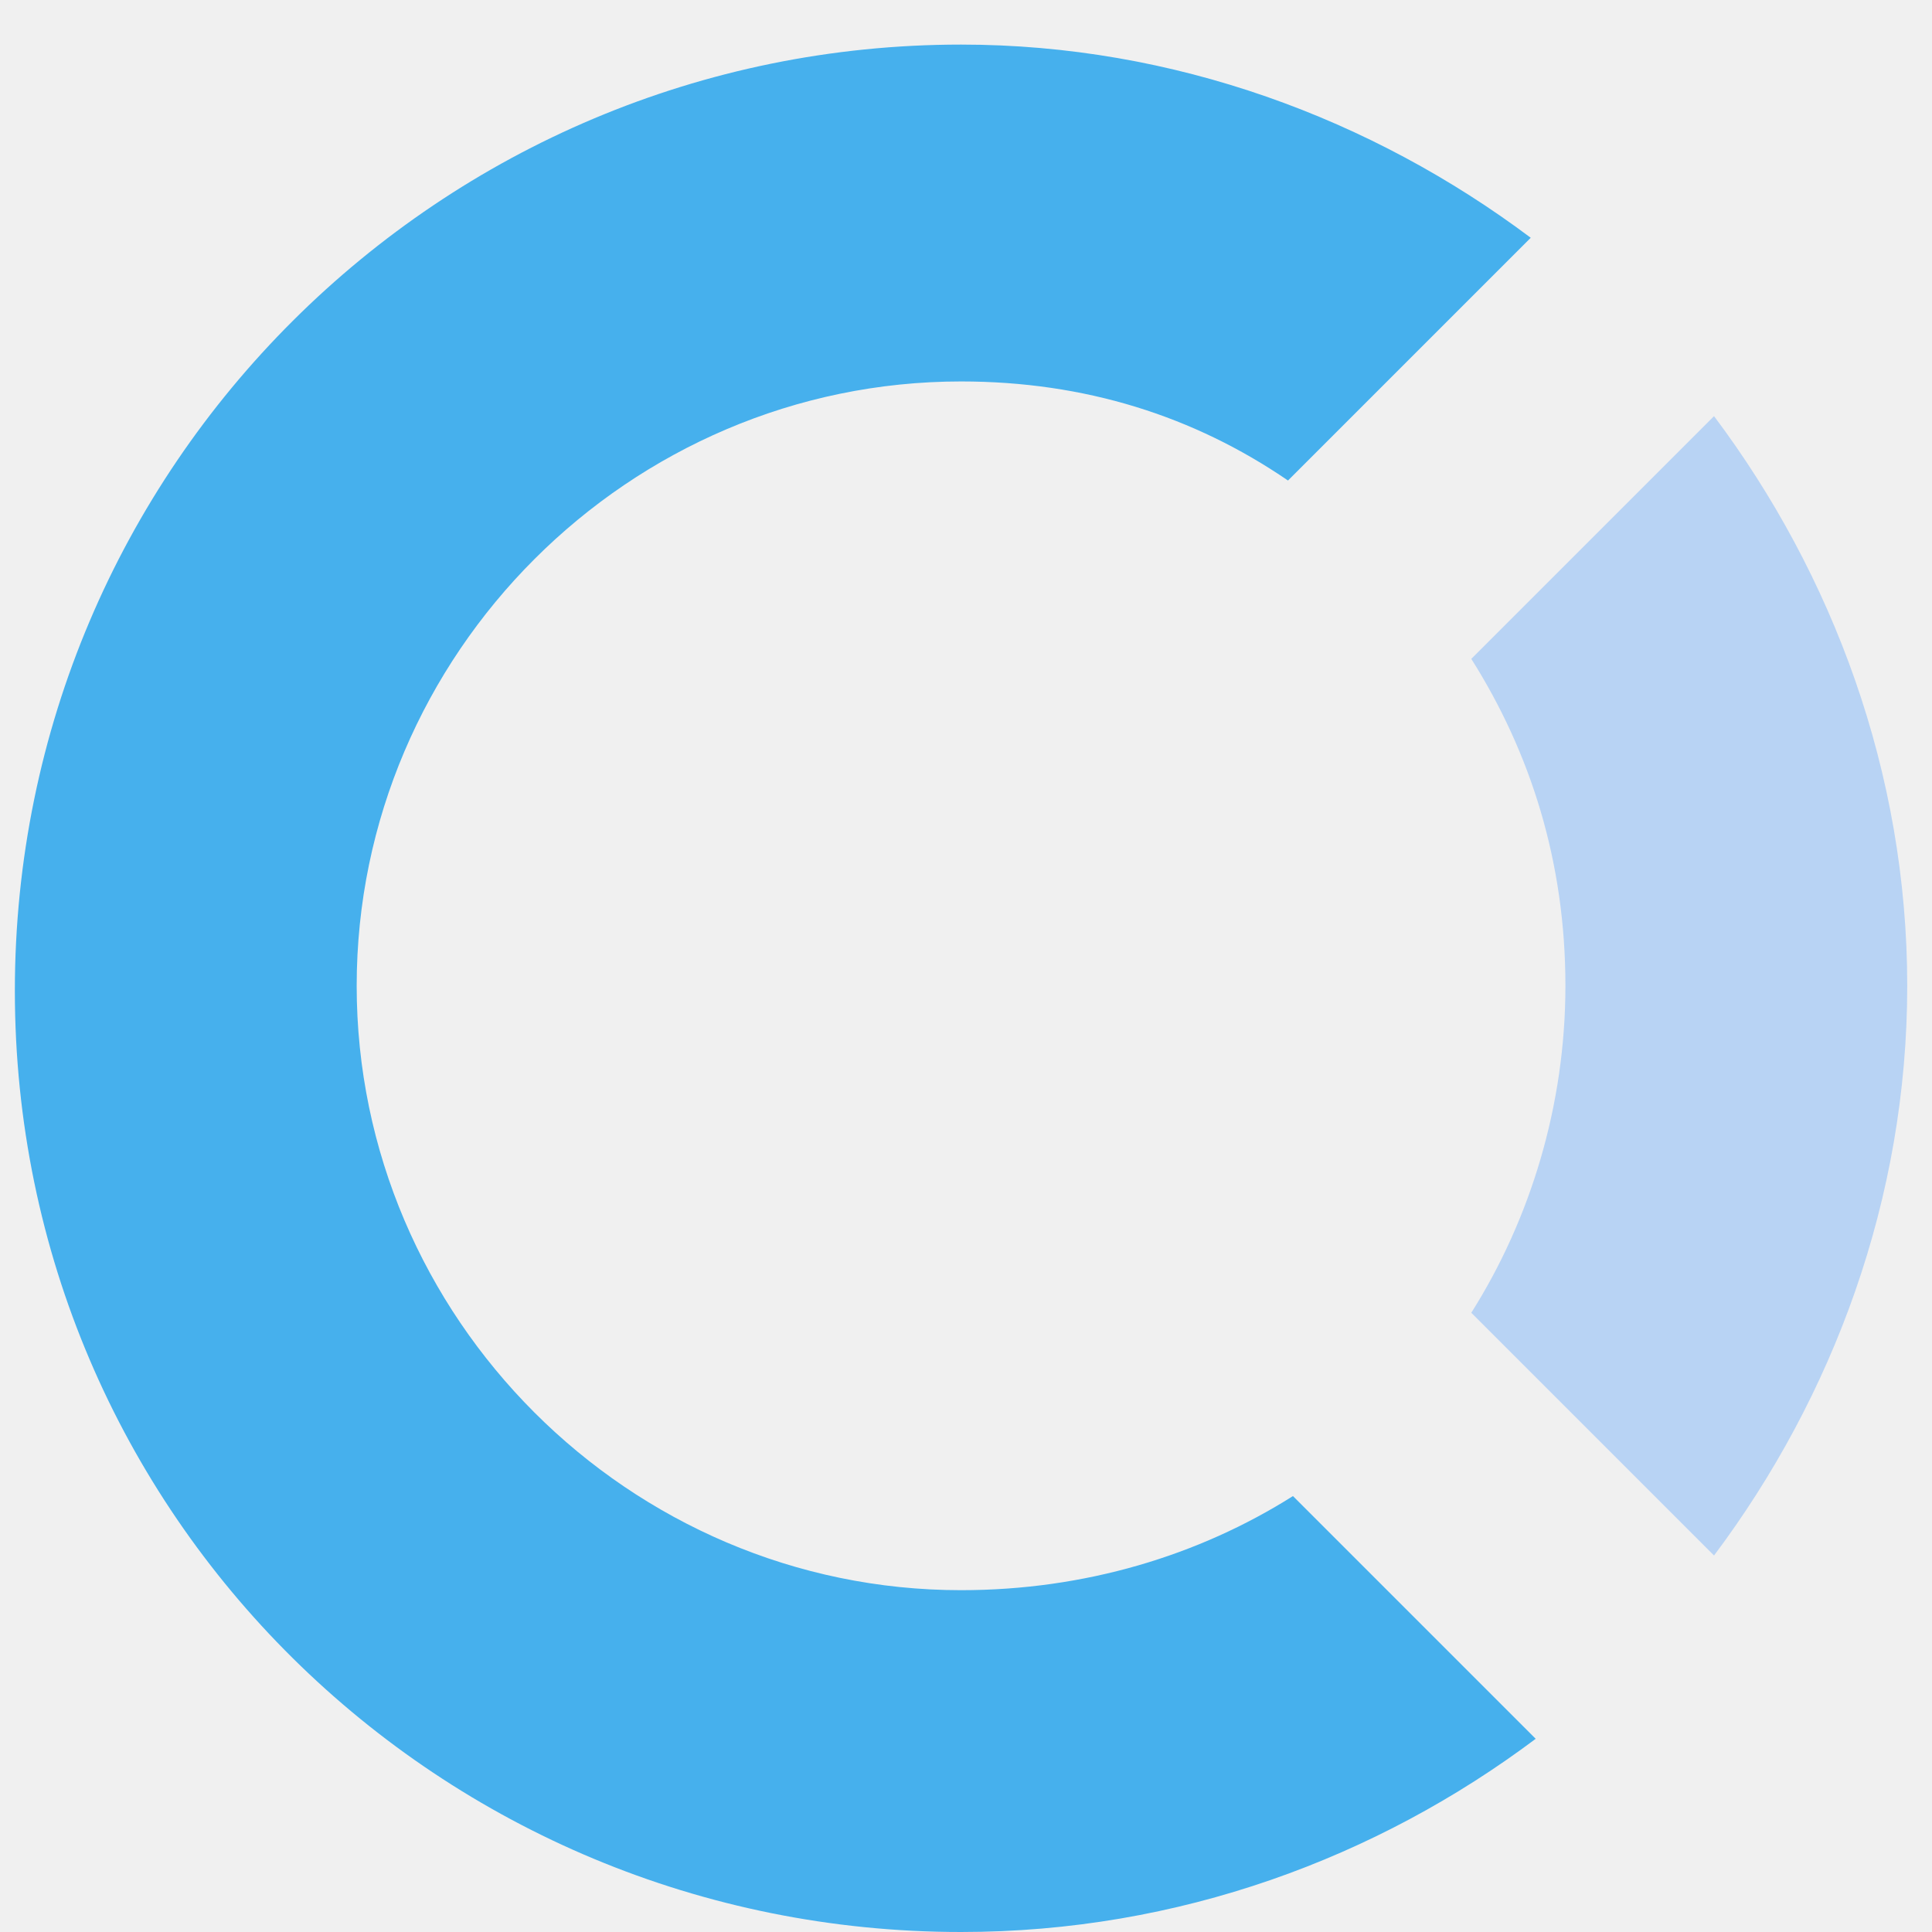
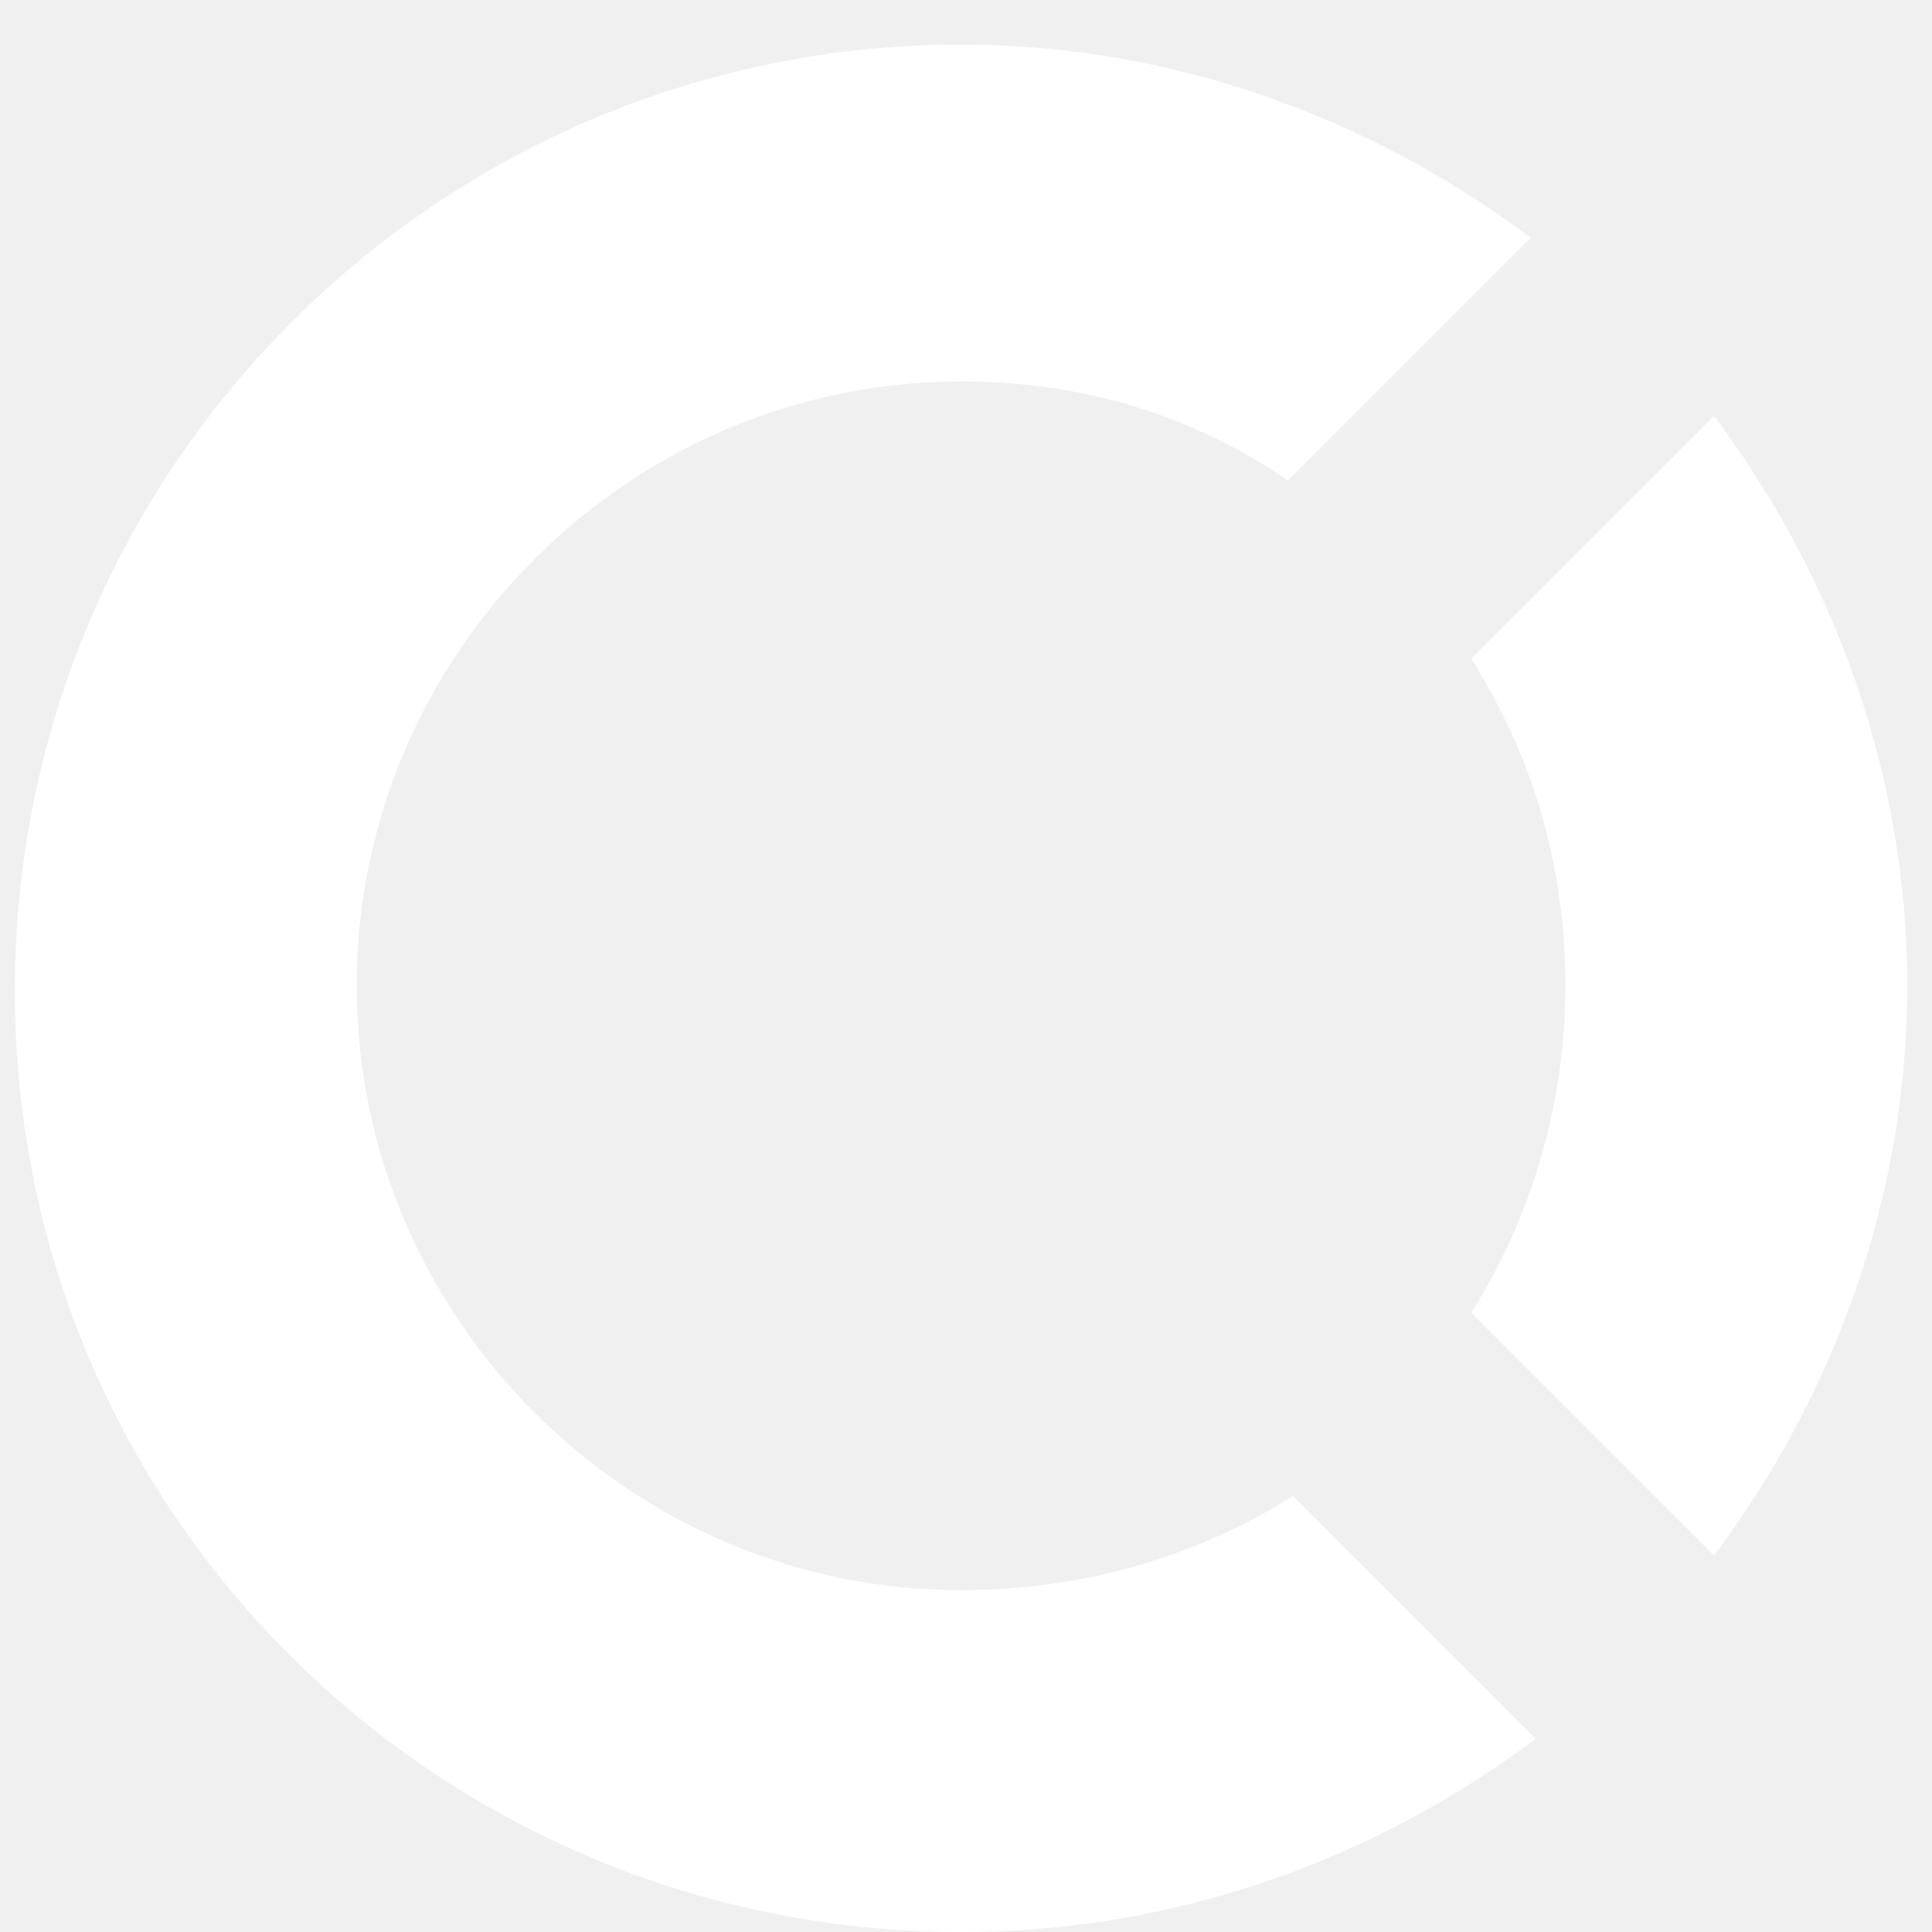
- <svg xmlns="http://www.w3.org/2000/svg" width="39px" height="39px" viewBox="0 0 39 39" version="1.1">
-   <defs />
-   <g id="home" stroke="none" stroke-width="1" fill="none" fill-rule="evenodd">
-     <g id="HOME" transform="translate(-20, -15)">
-       <g id="::-loged-in" transform="translate(0, 5)">
-         <g id="icon" transform="translate(20, 10)">
-           <g id="::-icon">
-             <path d="M31.6,19.9 C31.6,22.3 30.9,24.6 29.7,26.5 L34.6,31.4 C37,28.2 38.5,24.2 38.5,19.9 C38.5,15.6 37,11.6 34.6,8.4 L29.7,13.3 C30.9,15.2 31.6,17.4 31.6,19.9 L31.6,19.9 Z" id="Shape" fill="#B8D3F4" />
-             <path d="M19.4,32.1 C12.7,32.1 7.2,26.6 7.2,19.9 C7.2,13.2 12.7,7.7 19.4,7.7 C21.9,7.7 24.1,8.4 26,9.7 L30.9,4.8 C27.7,2.4 23.7,0.9 19.4,0.9 C8.9,0.9 0.3,9.4 0.3,20 C0.3,30.6 8.9,39 19.4,39 C23.8,39 27.8,37.5 31,35.1 L26.1,30.2 C24.2,31.4 21.9,32.1 19.4,32.1 L19.4,32.1 Z" id="Shape" fill="#46B0ED" />
-           </g>
-         </g>
-       </g>
-     </g>
+ <svg xmlns="http://www.w3.org/2000/svg" width="39" height="39">
+   <g fill="none" fill-rule="evenodd">
+     <path d="M31.6 19.9c0 2.4-.7 4.7-1.9 6.6l4.9 4.9c2.4-3.2 3.9-7.2 3.9-11.5S37 11.6 34.6 8.4l-4.9 4.9c1.2 1.9 1.9 4.1 1.9 6.6z" fill="#fff" />
+     <path d="M19.4 32.1c-6.7 0-12.2-5.5-12.2-12.2 0-6.7 5.5-12.2 12.2-12.2 2.5 0 4.7.7 6.6 2l4.9-4.9C27.7 2.4 23.7.9 19.4.9 8.9.9.3 9.4.3 20c0 10.6 8.6 19 19.1 19 4.4 0 8.4-1.5 11.6-3.9l-4.9-4.9c-1.9 1.2-4.2 1.9-6.7 1.9z" fill="#fff" />
  </g>
</svg>
